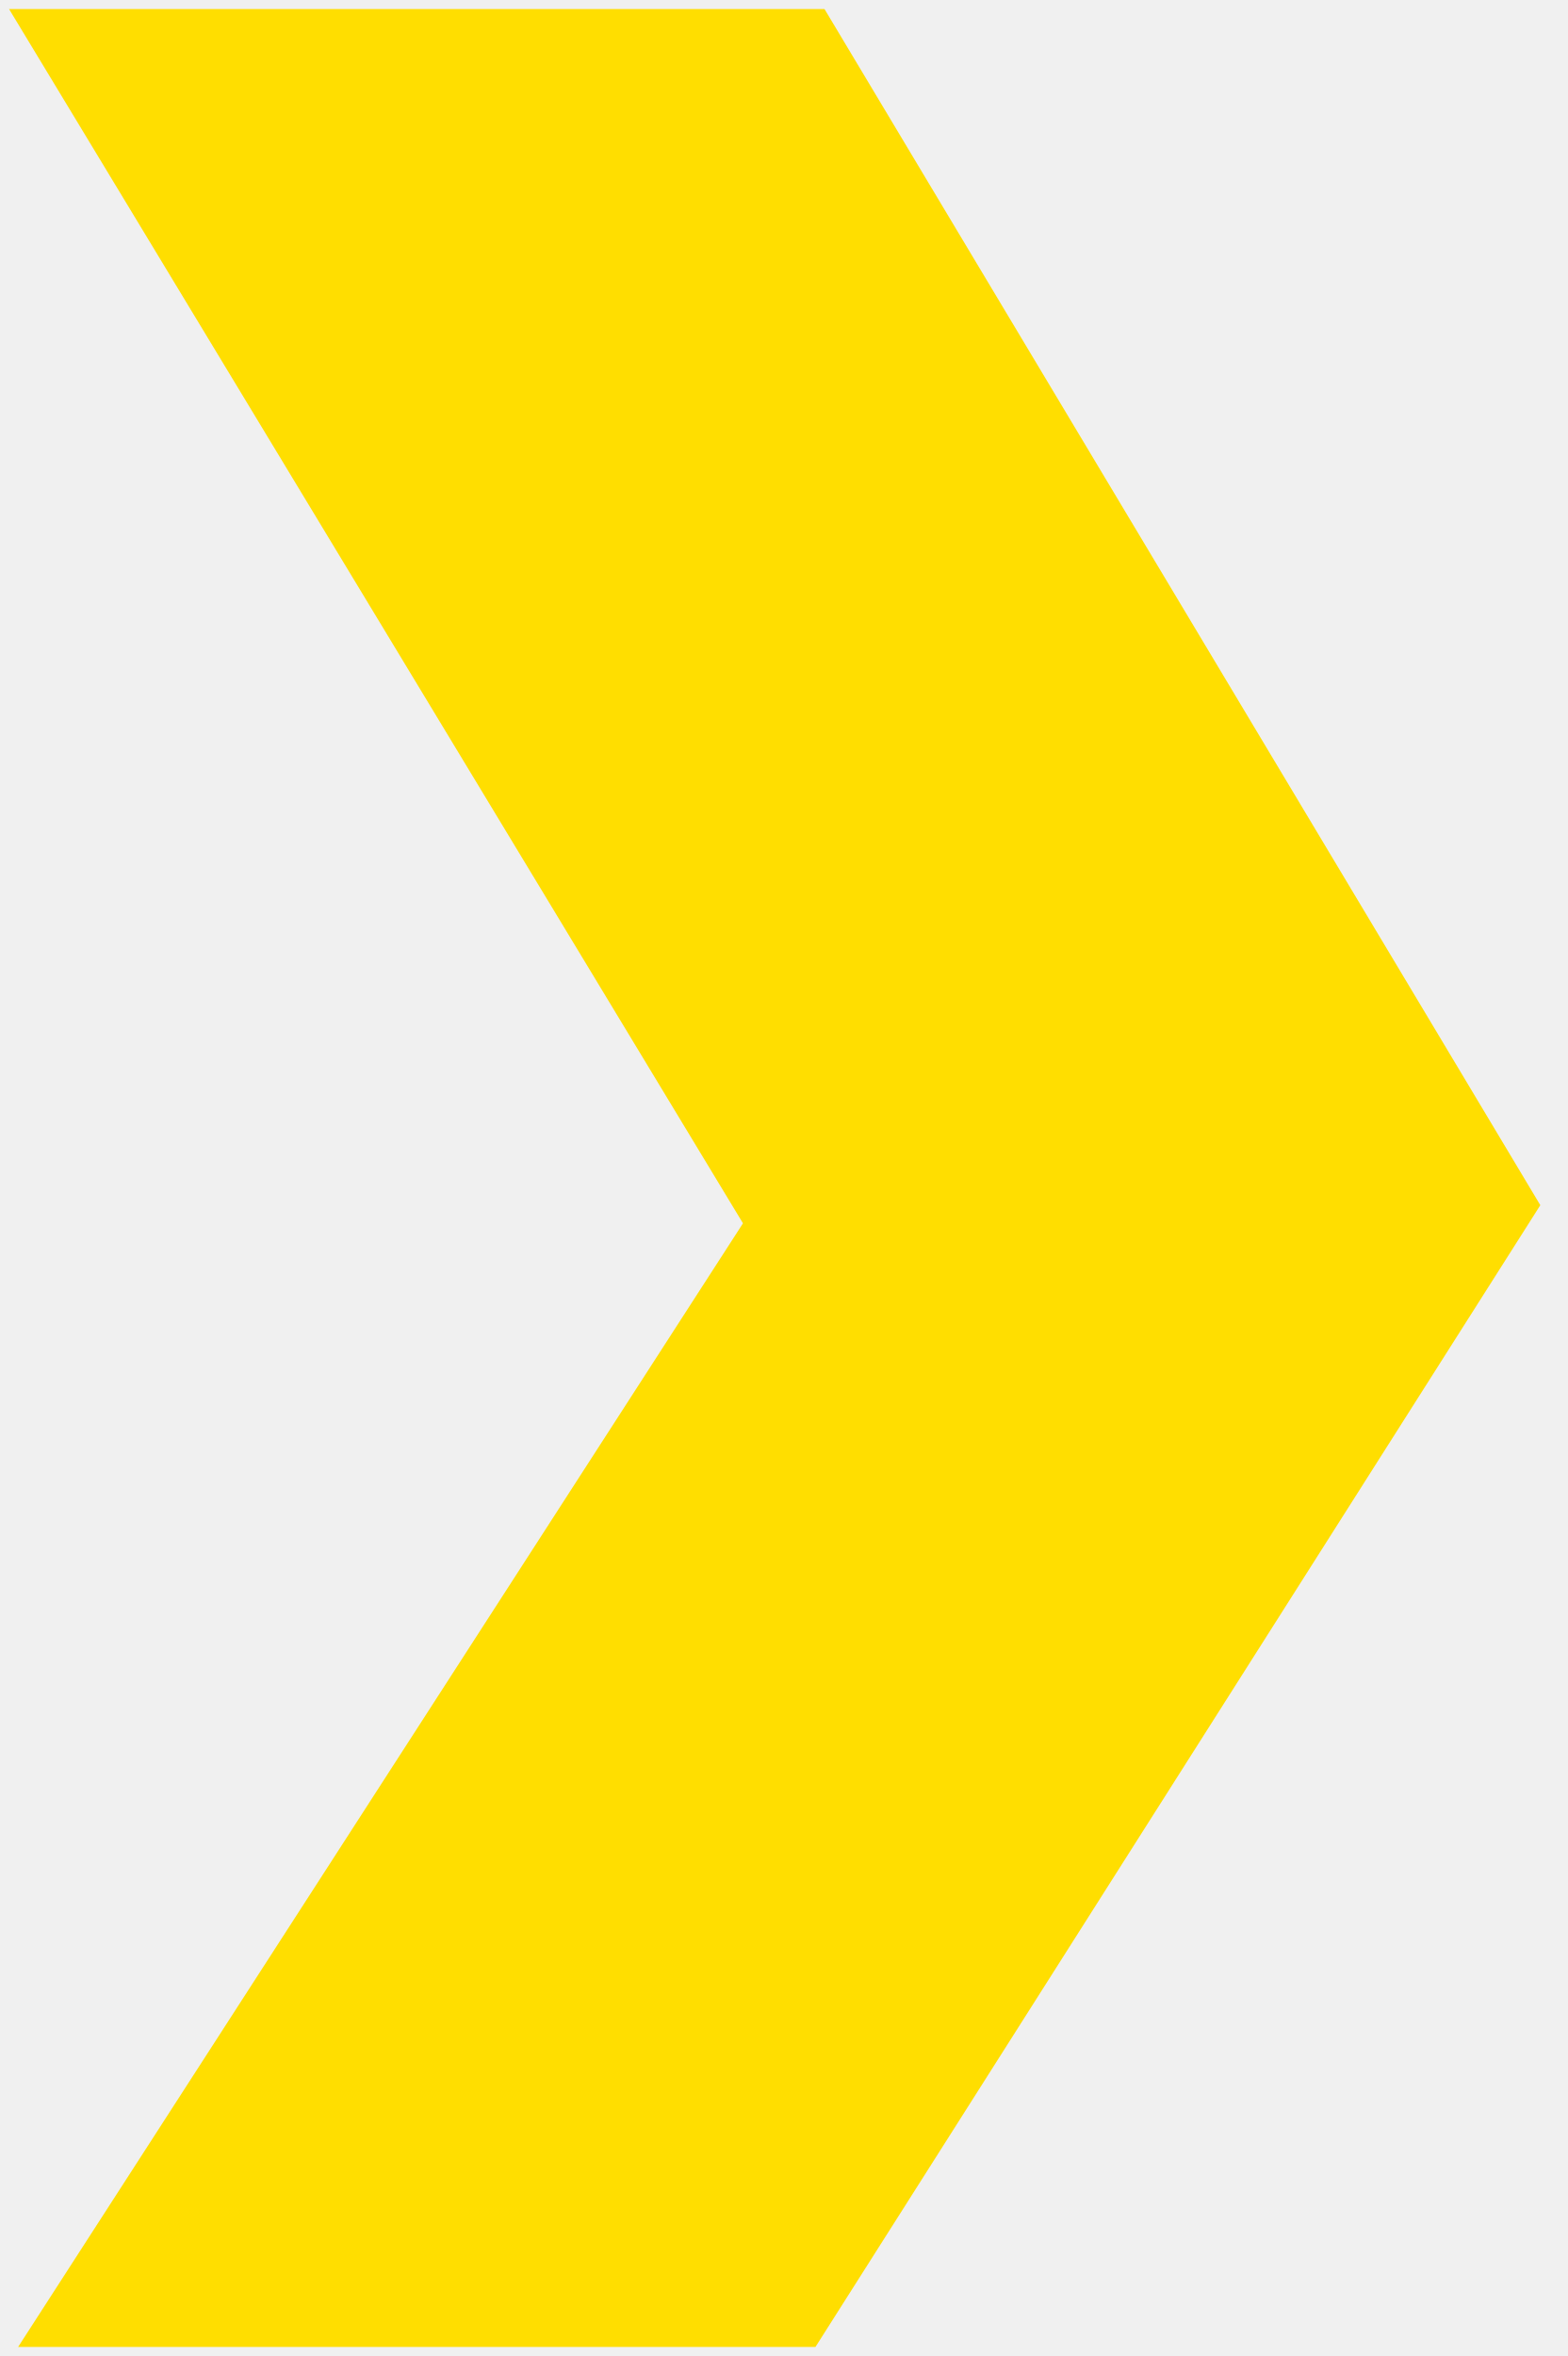
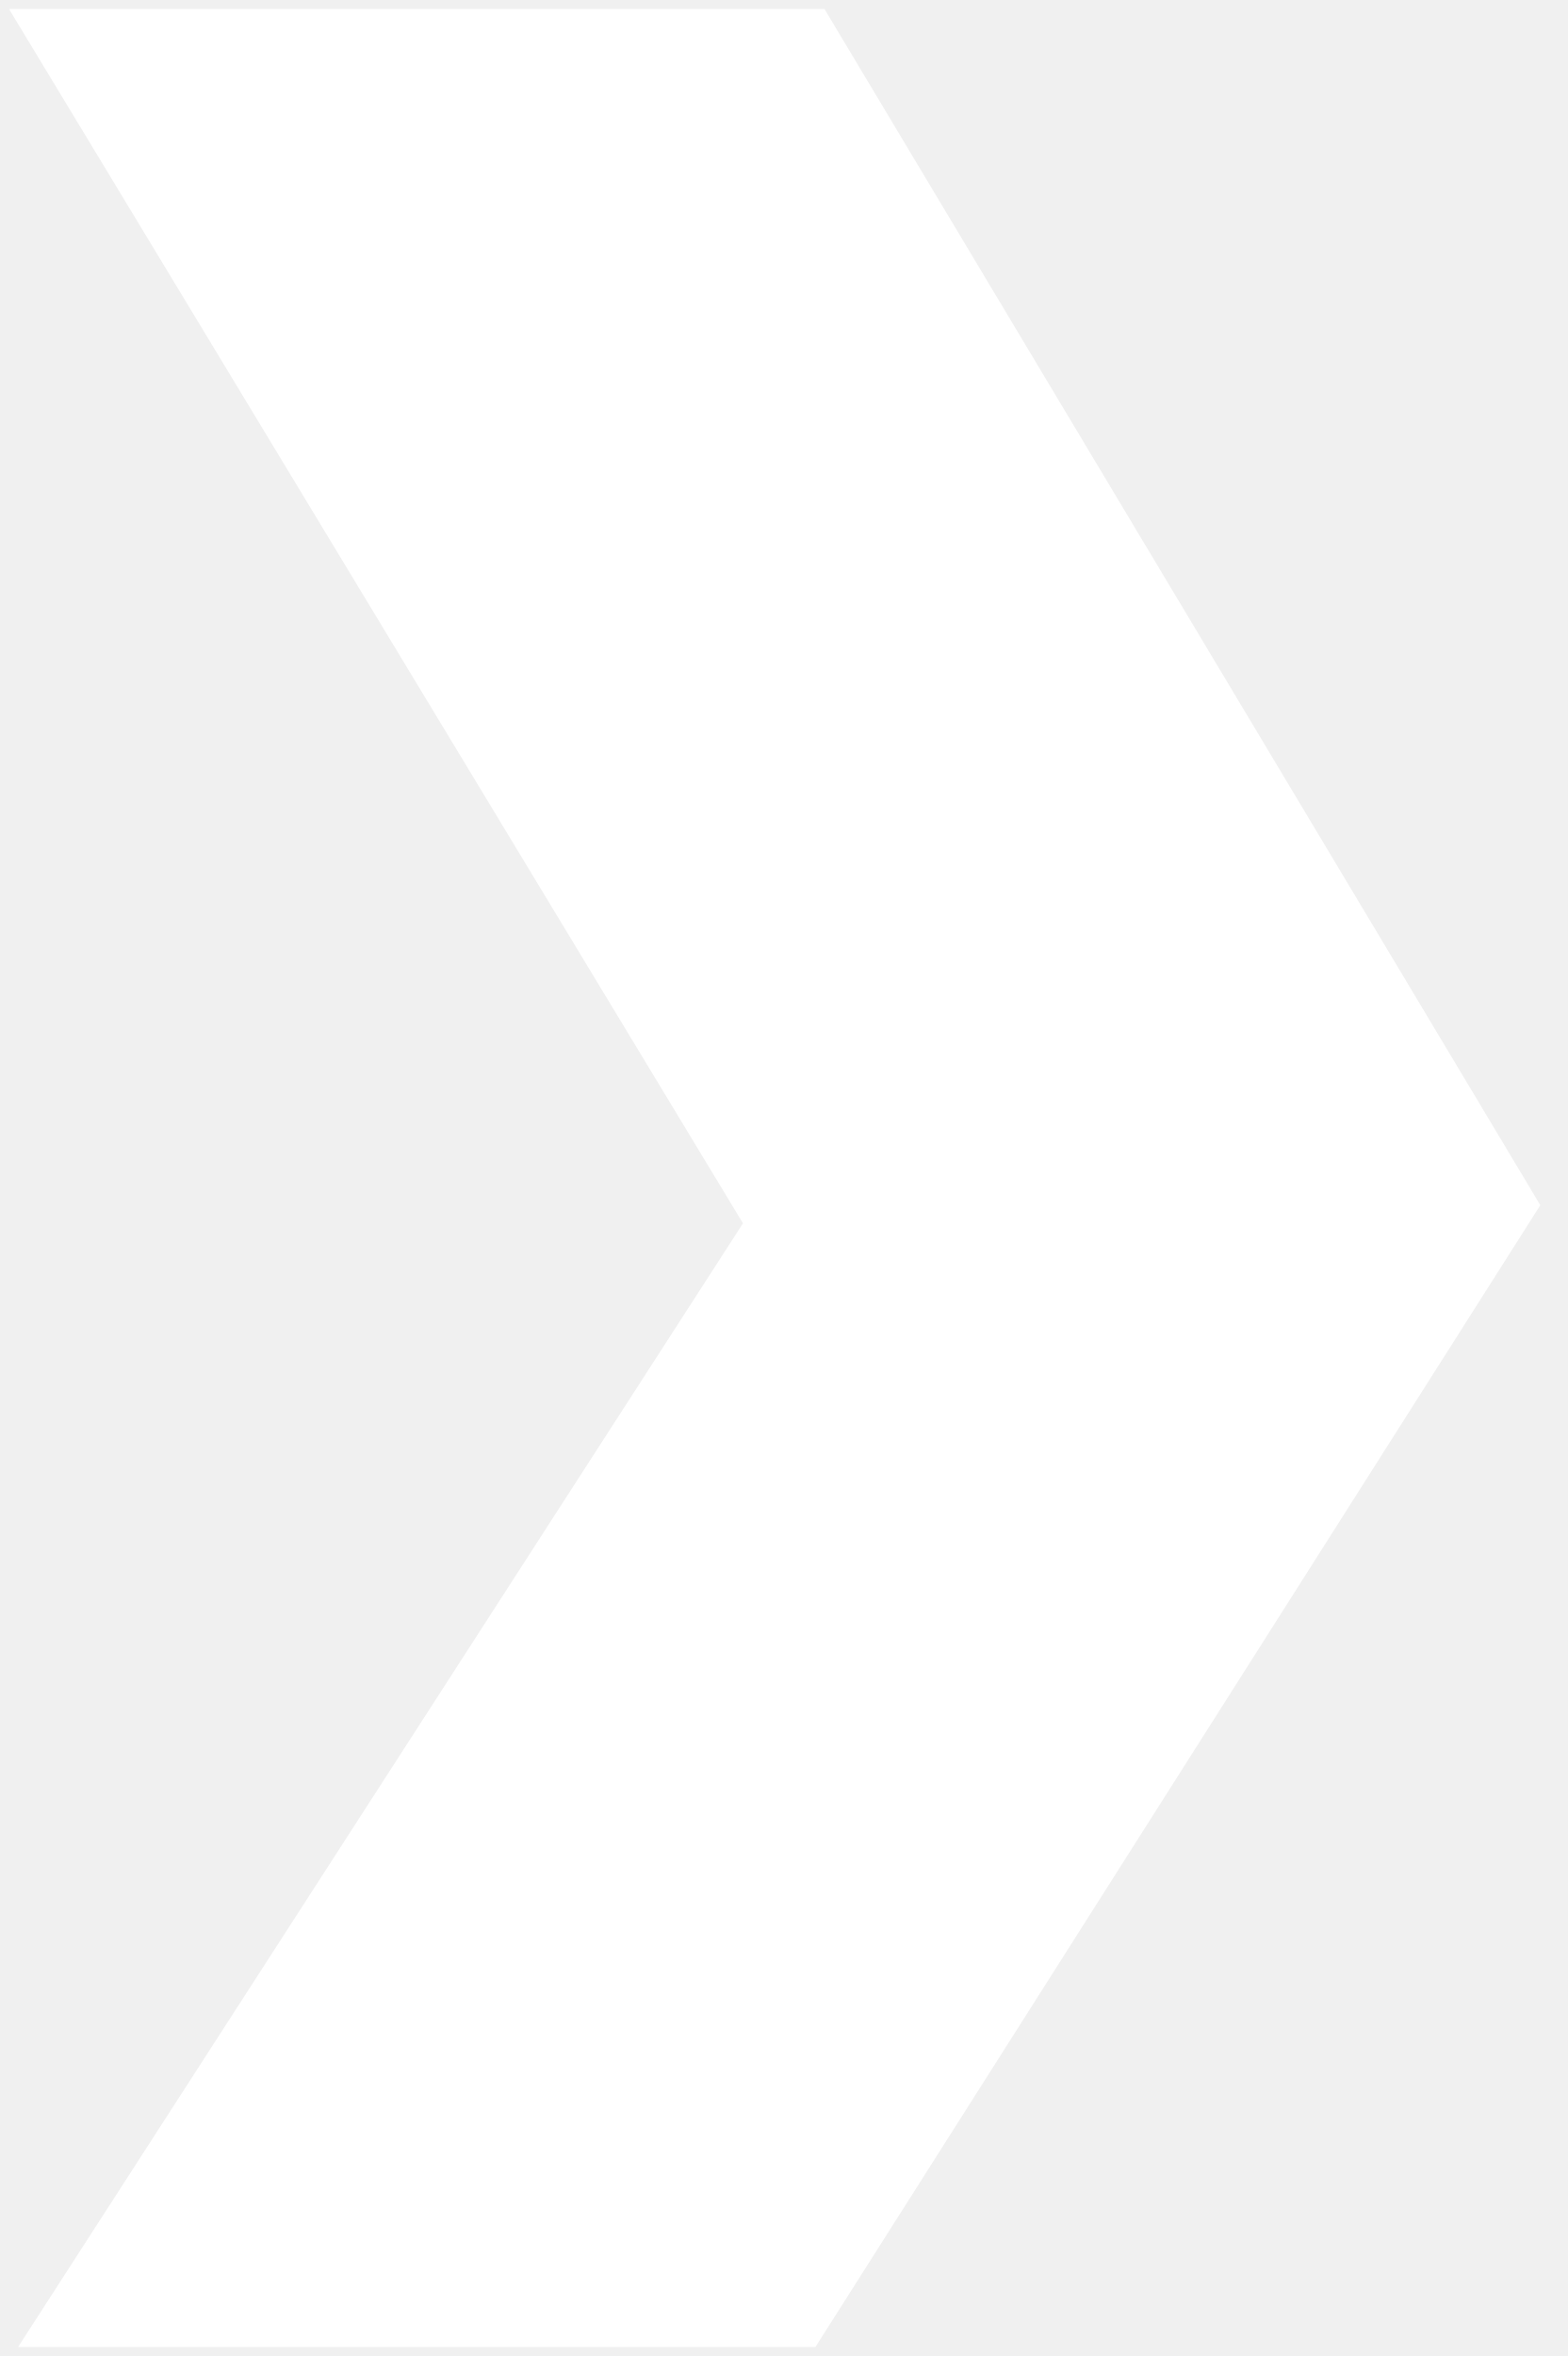
<svg xmlns="http://www.w3.org/2000/svg" version="1.1" id="Layer_1" x="0px" y="0px" viewBox="0 0 17.3 26" style="enable-background:new 0 0 17.3 26;" xml:space="preserve">
  <style type="text/css">
- 	.st0{fill:#FFDE00;}
+ 	.st0{fill:#FFFFFF;}
</style>
  <path class="st0" d="M9,25.9H0.2l8-12.4L0.1,0.1h9L17,13.3L9,25.9z" />
</svg>
